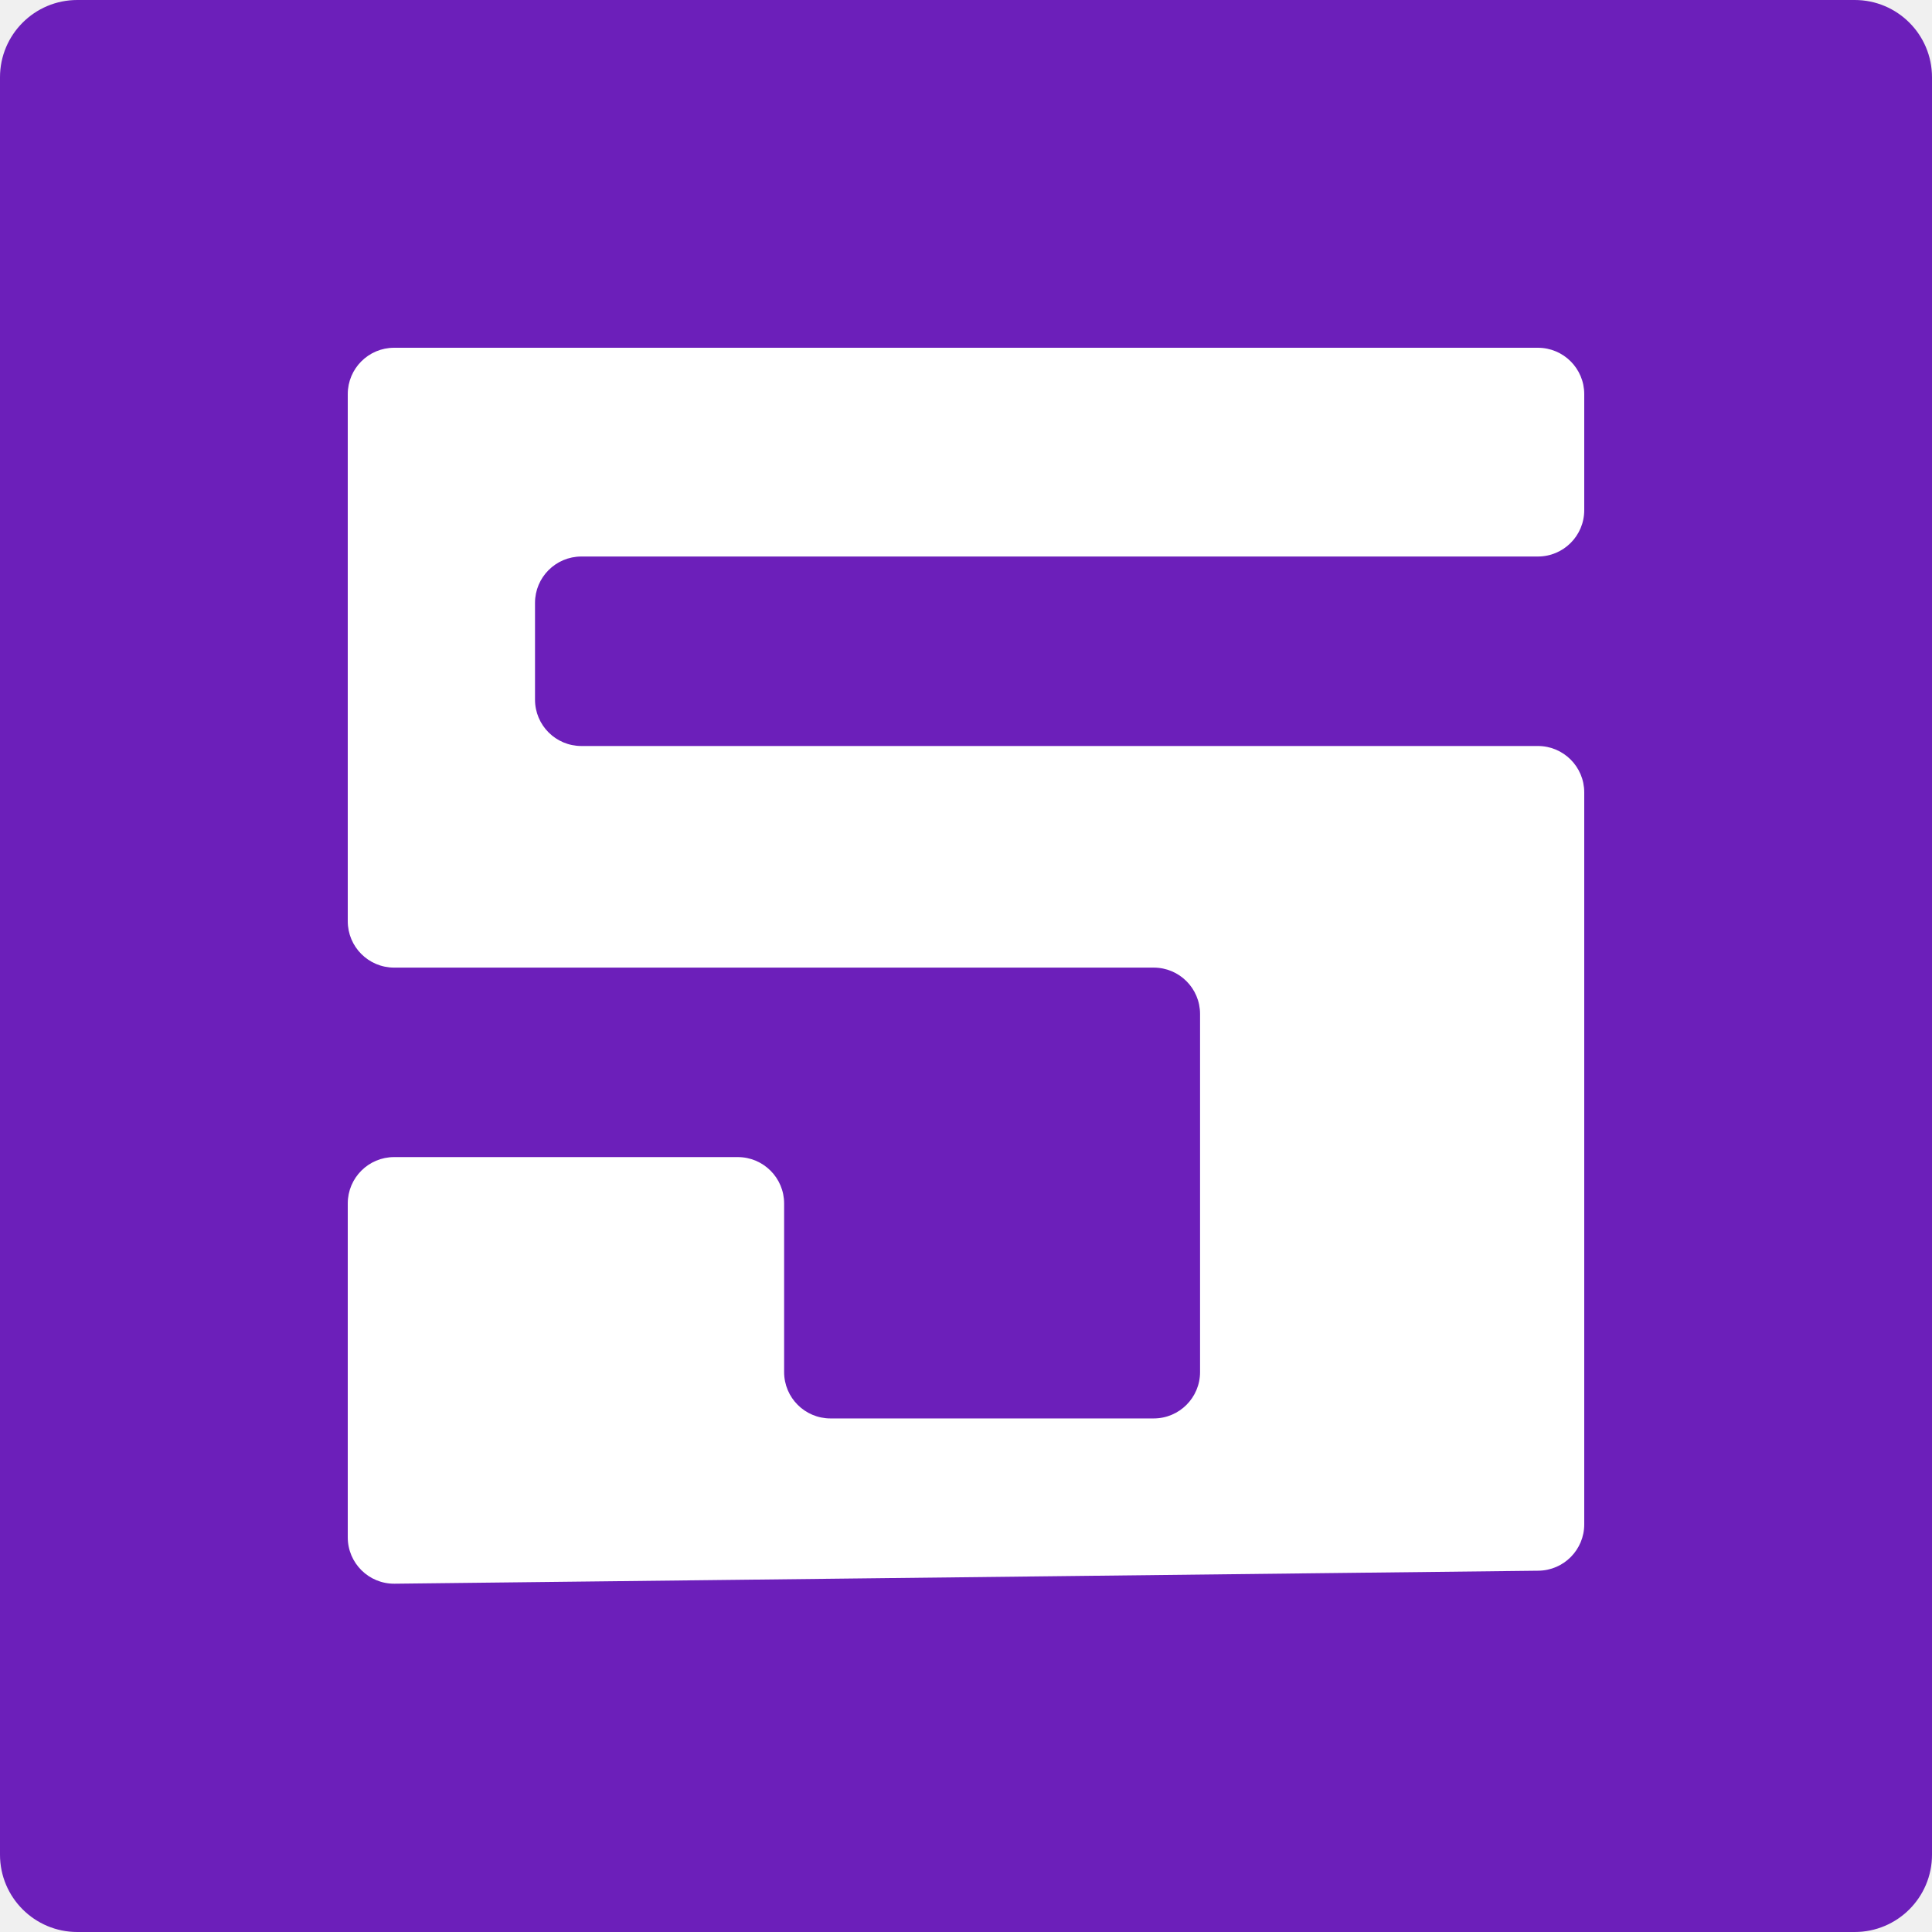
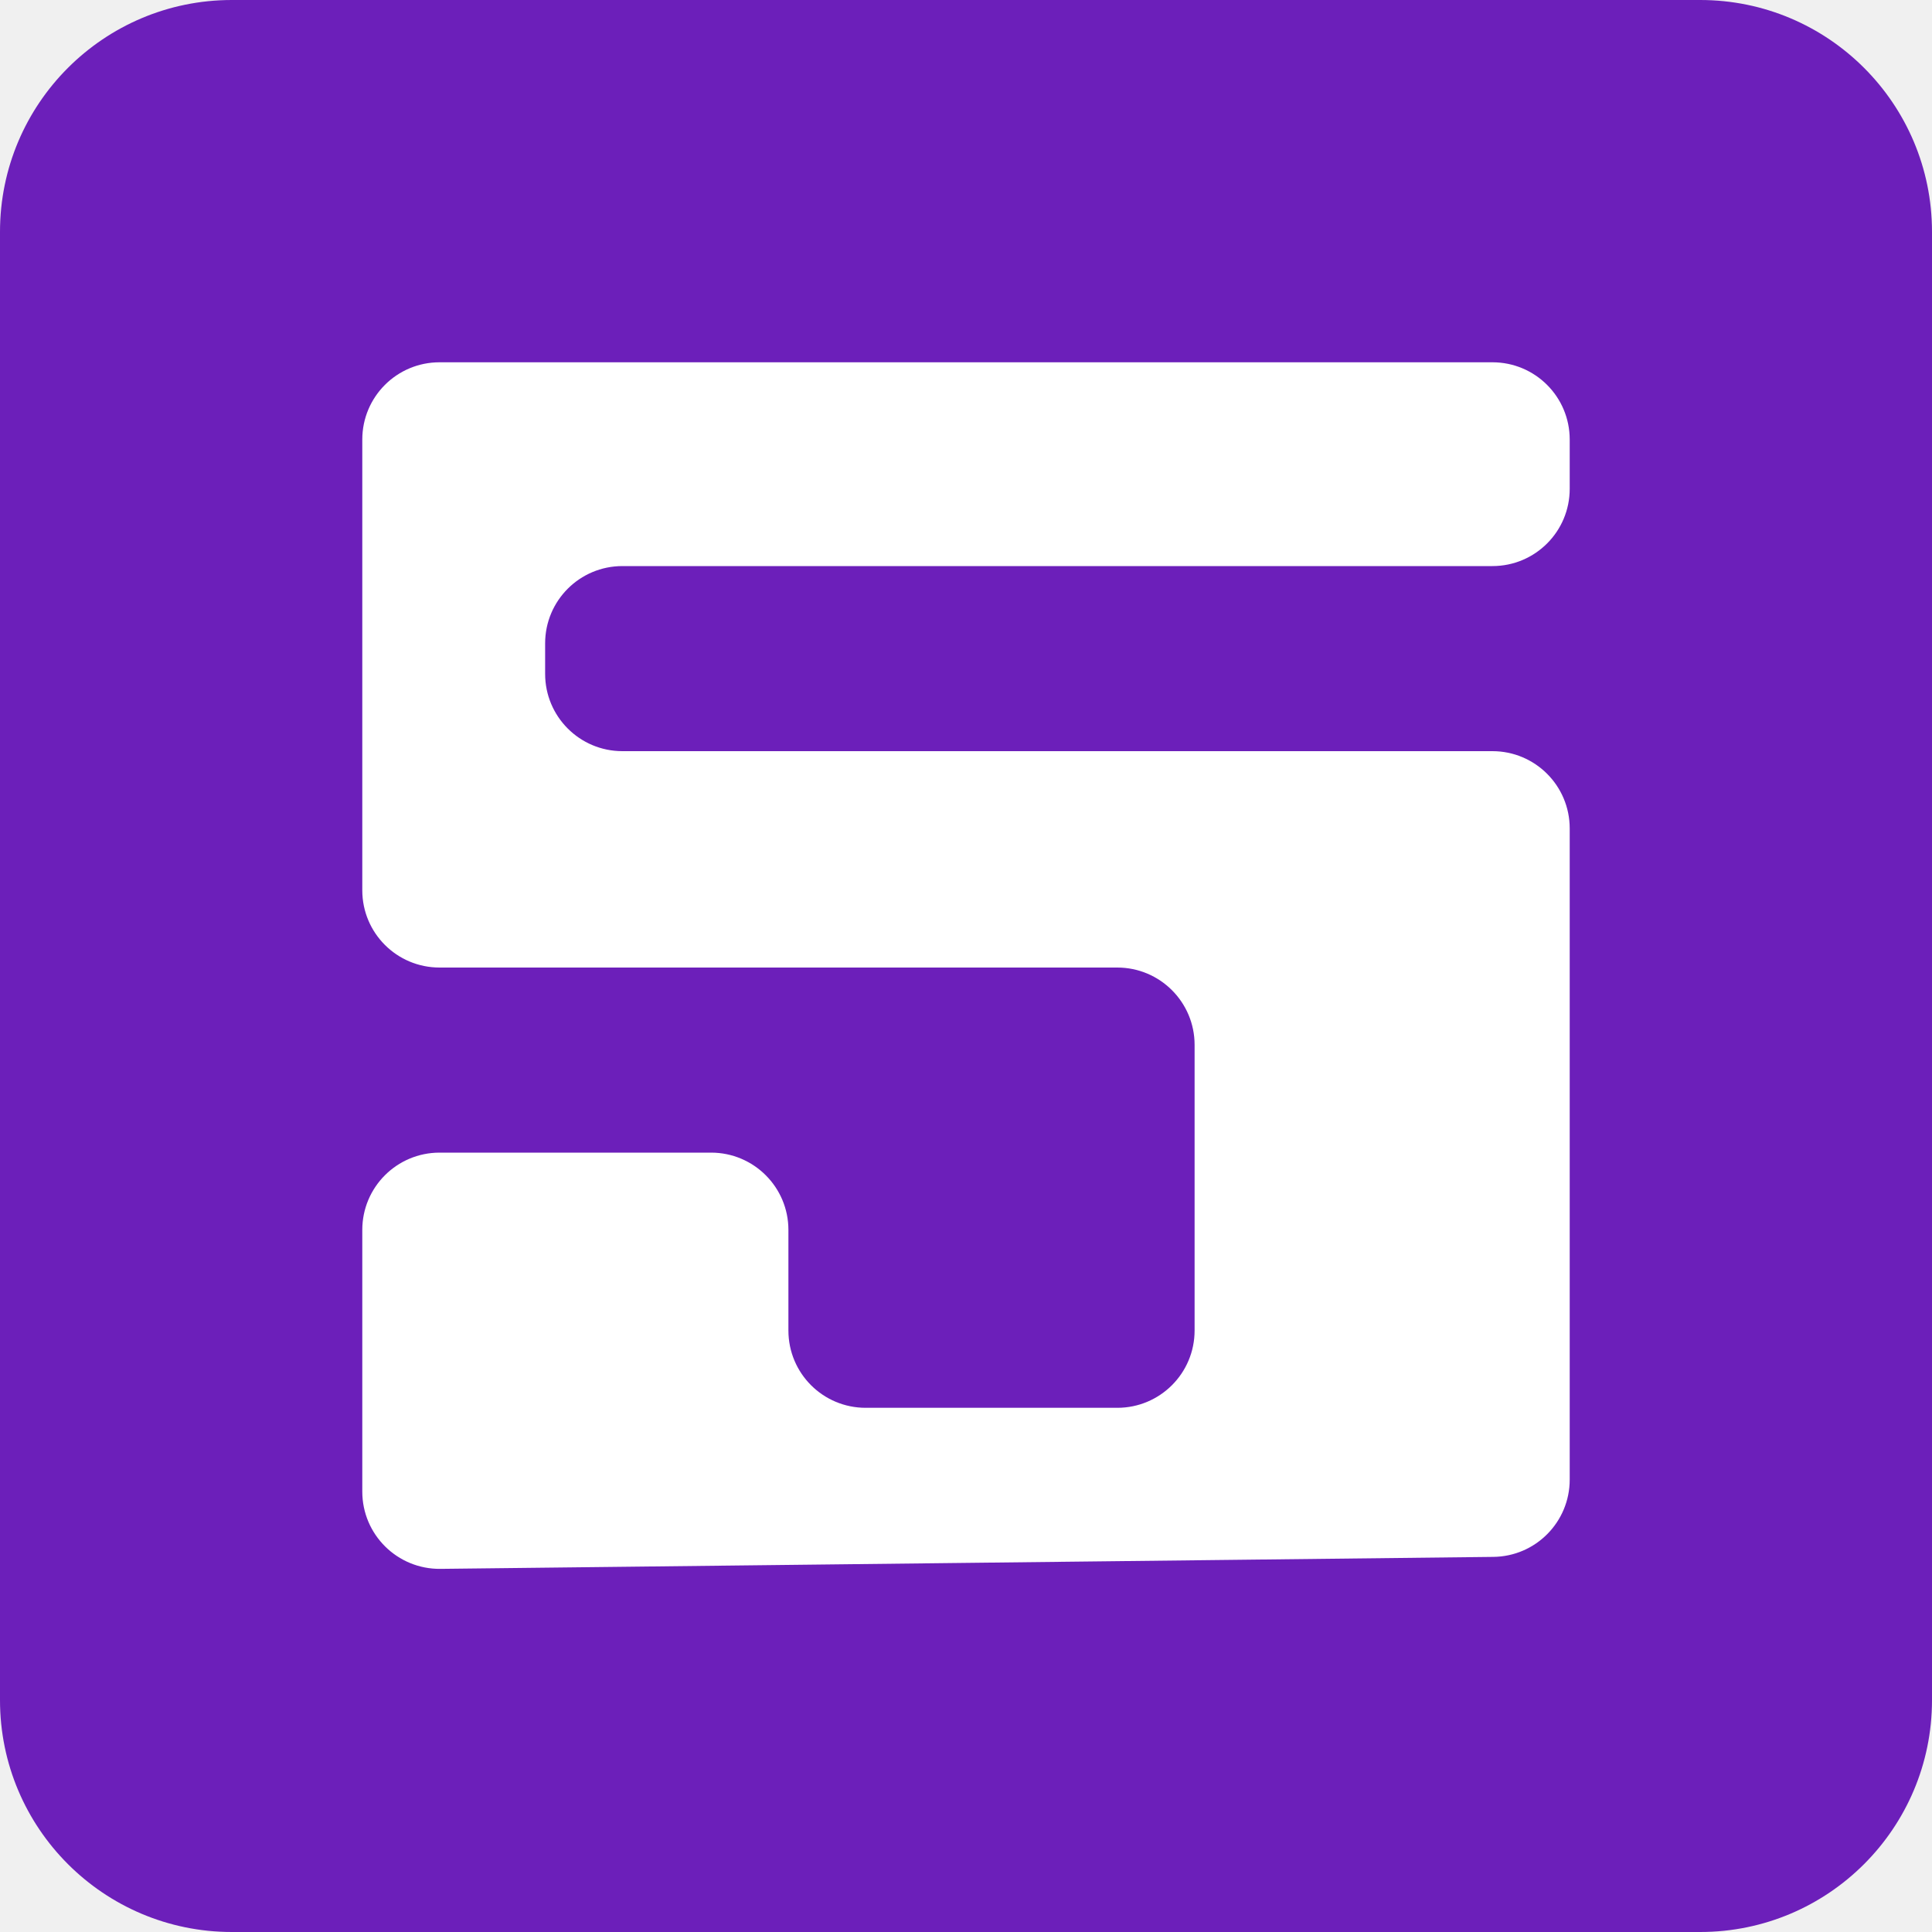
- <svg xmlns="http://www.w3.org/2000/svg" width="250" height="250" viewBox="0 0 250 250" fill="none">
-   <rect width="250" height="250" rx="10" fill="#6C1FBA" />
-   <path d="M51 45L199 45C202.314 45 205 47.686 205 51L205 66.013C205 69.327 202.314 72.013 199 72.013L75.23 72.013C71.916 72.013 69.23 74.699 69.23 78.013L69.23 90.532C69.23 93.846 71.916 96.532 75.23 96.532L199 96.532C202.314 96.532 205 99.219 205 102.532L205 197.25C205 200.537 202.355 203.212 199.068 203.249L51.068 204.931C47.728 204.969 45 202.272 45 198.931L45 155.727C45 152.414 47.686 149.727 51 149.727L95.465 149.727C98.779 149.727 101.465 152.414 101.465 155.727L101.465 177.545C101.465 180.859 104.151 183.545 107.465 183.545L149.287 183.545C152.601 183.545 155.287 180.859 155.287 177.545L155.287 131.208C155.287 127.894 152.601 125.208 149.287 125.208L51 125.208C47.686 125.208 45 122.521 45 119.208L45 51C45 47.686 47.686 45 51 45Z" fill="white" />
+ <svg xmlns="http://www.w3.org/2000/svg" width="25" height="25" viewBox="0 0 25 25" fill="none">
+   <rect width="25" height="25" rx="3" fill="#6C1FBA" />
+   <path d="M5.688 4.688L19.312 4.688C19.865 4.688 20.312 5.135 20.312 5.688L20.312 6.325C20.312 6.878 19.865 7.325 19.312 7.325L8.054 7.325C7.501 7.325 7.054 7.773 7.054 8.325L7.054 8.72C7.054 9.272 7.501 9.72 8.054 9.72L19.312 9.72C19.865 9.72 20.312 10.168 20.312 10.72L20.312 19.146C20.312 19.694 19.872 20.14 19.324 20.146L5.699 20.301C5.142 20.307 4.688 19.858 4.688 19.301L4.688 15.915C4.688 15.363 5.135 14.915 5.688 14.915L9.202 14.915C9.754 14.915 10.202 15.363 10.202 15.915L10.202 17.217C10.202 17.77 10.649 18.217 11.202 18.217L14.458 18.217C15.01 18.217 15.458 17.77 15.458 17.217L15.458 13.52C15.458 12.968 15.01 12.52 14.458 12.52L5.688 12.52C5.135 12.52 4.688 12.073 4.688 11.52L4.688 5.688C4.688 5.135 5.135 4.688 5.688 4.688Z" fill="white" />
</svg>
